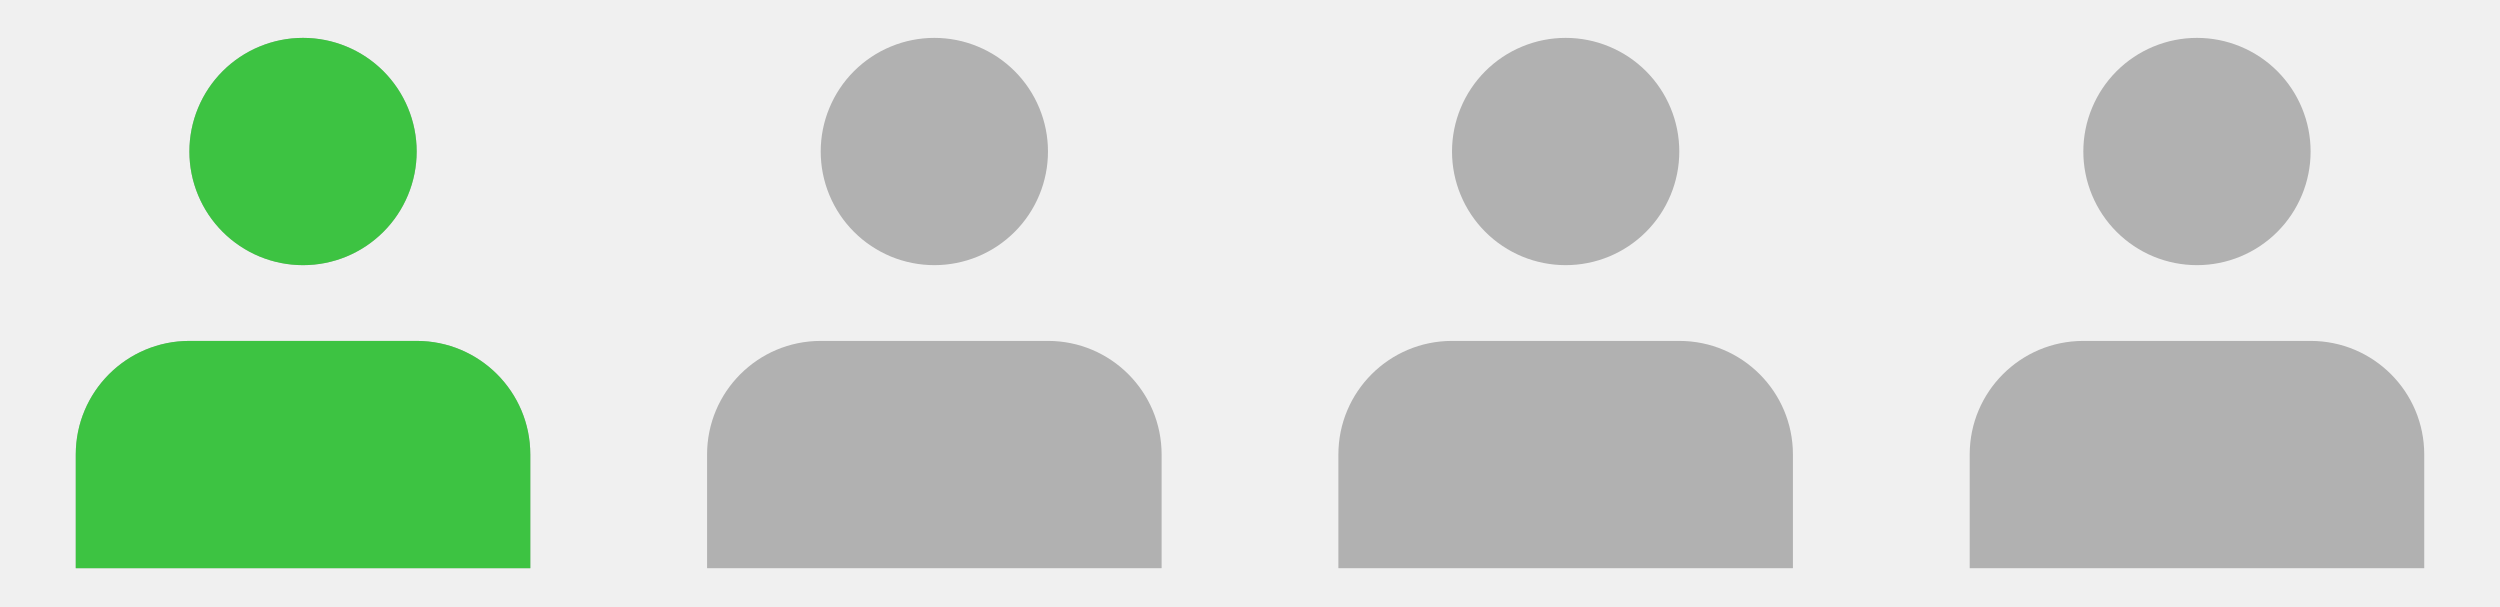
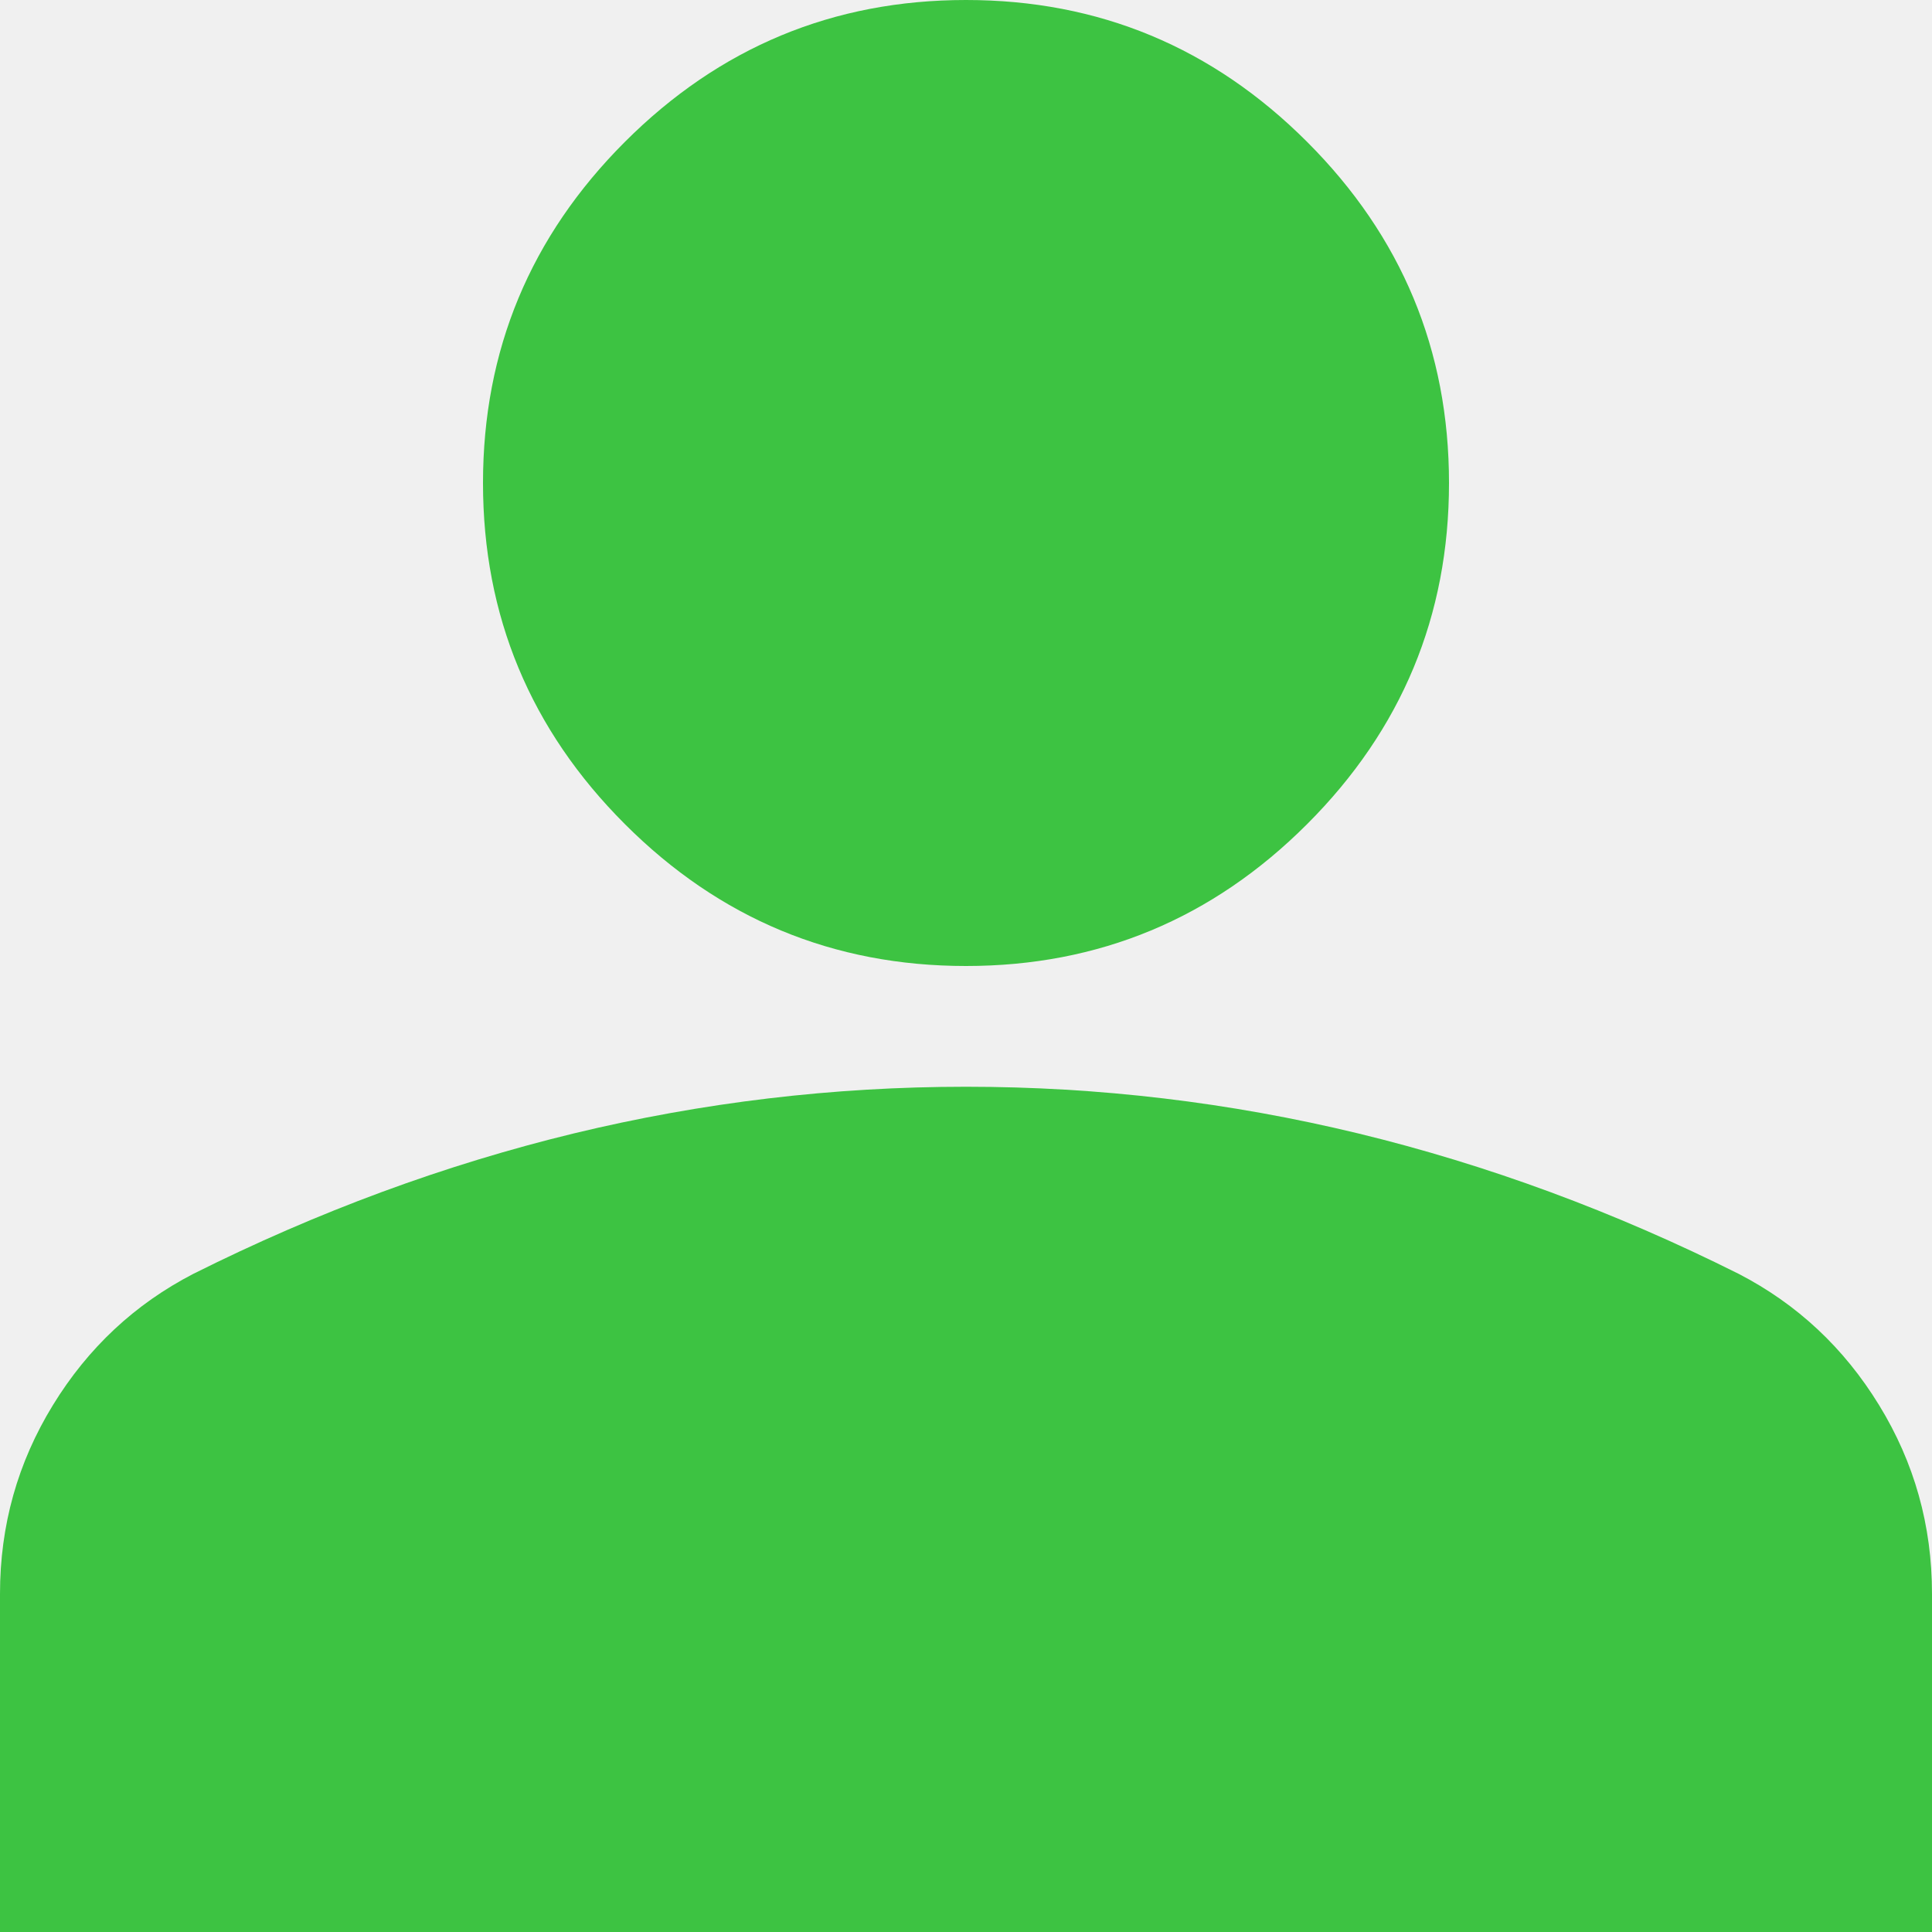
- <svg xmlns="http://www.w3.org/2000/svg" width="99" height="24" viewBox="0 0 99 24" fill="none">
-   <g clip-path="url(#clip0_22_337)">
-     <path d="M12 1.5C11.409 1.5 10.824 1.616 10.278 1.843C9.732 2.069 9.236 2.4 8.818 2.818C8.4 3.236 8.069 3.732 7.843 4.278C7.616 4.824 7.5 5.409 7.5 6C7.5 6.591 7.616 7.176 7.843 7.722C8.069 8.268 8.4 8.764 8.818 9.182C9.236 9.6 9.732 9.931 10.278 10.158C10.824 10.384 11.409 10.5 12 10.5C12.591 10.5 13.176 10.384 13.722 10.158C14.268 9.931 14.764 9.6 15.182 9.182C15.6 8.764 15.931 8.268 16.157 7.722C16.384 7.176 16.5 6.591 16.5 6C16.5 5.409 16.384 4.824 16.157 4.278C15.931 3.732 15.6 3.236 15.182 2.818C14.764 2.4 14.268 2.069 13.722 1.843C13.176 1.616 12.591 1.5 12 1.5ZM16.5 13.5H7.5C5.014 13.5 3 15.514 3 18V22.5H21V18C21 15.514 18.985 13.5 16.5 13.5Z" fill="#B1B1B1" />
-     <path d="M12 1.5C11.409 1.5 10.824 1.616 10.278 1.843C9.732 2.069 9.236 2.4 8.818 2.818C8.4 3.236 8.069 3.732 7.843 4.278C7.616 4.824 7.5 5.409 7.5 6C7.5 6.591 7.616 7.176 7.843 7.722C8.069 8.268 8.4 8.764 8.818 9.182C9.236 9.6 9.732 9.931 10.278 10.158C10.824 10.384 11.409 10.5 12 10.5C12.591 10.5 13.176 10.384 13.722 10.158C14.268 9.931 14.764 9.6 15.182 9.182C15.6 8.764 15.931 8.268 16.157 7.722C16.384 7.176 16.5 6.591 16.5 6C16.5 5.409 16.384 4.824 16.157 4.278C15.931 3.732 15.6 3.236 15.182 2.818C14.764 2.4 14.268 2.069 13.722 1.843C13.176 1.616 12.591 1.5 12 1.5ZM16.5 13.5H7.5C5.014 13.5 3 15.514 3 18V22.5H21V18C21 15.514 18.985 13.5 16.5 13.5Z" fill="#3DC342" />
-   </g>
-   <path d="M37 1.5C36.409 1.5 35.824 1.616 35.278 1.843C34.732 2.069 34.236 2.4 33.818 2.818C33.4 3.236 33.069 3.732 32.843 4.278C32.616 4.824 32.5 5.409 32.5 6C32.5 6.591 32.616 7.176 32.843 7.722C33.069 8.268 33.4 8.764 33.818 9.182C34.236 9.6 34.732 9.931 35.278 10.158C35.824 10.384 36.409 10.5 37 10.5C37.591 10.5 38.176 10.384 38.722 10.158C39.268 9.931 39.764 9.6 40.182 9.182C40.6 8.764 40.931 8.268 41.157 7.722C41.384 7.176 41.5 6.591 41.5 6C41.5 5.409 41.384 4.824 41.157 4.278C40.931 3.732 40.6 3.236 40.182 2.818C39.764 2.4 39.268 2.069 38.722 1.843C38.176 1.616 37.591 1.5 37 1.5ZM41.5 13.5H32.5C30.015 13.5 28 15.514 28 18V22.5H46V18C46 15.514 43.986 13.5 41.5 13.5Z" fill="#B1B1B1" />
-   <path d="M62 1.5C61.409 1.5 60.824 1.616 60.278 1.843C59.732 2.069 59.236 2.4 58.818 2.818C58.4 3.236 58.069 3.732 57.843 4.278C57.616 4.824 57.5 5.409 57.5 6C57.5 6.591 57.616 7.176 57.843 7.722C58.069 8.268 58.4 8.764 58.818 9.182C59.236 9.6 59.732 9.931 60.278 10.158C60.824 10.384 61.409 10.5 62 10.5C62.591 10.5 63.176 10.384 63.722 10.158C64.268 9.931 64.764 9.6 65.182 9.182C65.6 8.764 65.931 8.268 66.157 7.722C66.384 7.176 66.5 6.591 66.5 6C66.5 5.409 66.384 4.824 66.157 4.278C65.931 3.732 65.6 3.236 65.182 2.818C64.764 2.4 64.268 2.069 63.722 1.843C63.176 1.616 62.591 1.5 62 1.5ZM66.5 13.5H57.5C55.014 13.5 53 15.514 53 18V22.5H71V18C71 15.514 68.986 13.5 66.5 13.5Z" fill="#B1B1B1" />
-   <path d="M87 1.5C86.409 1.5 85.824 1.616 85.278 1.843C84.732 2.069 84.236 2.4 83.818 2.818C83.4 3.236 83.069 3.732 82.843 4.278C82.616 4.824 82.5 5.409 82.5 6C82.5 6.591 82.616 7.176 82.843 7.722C83.069 8.268 83.4 8.764 83.818 9.182C84.236 9.6 84.732 9.931 85.278 10.158C85.824 10.384 86.409 10.5 87 10.5C87.591 10.5 88.176 10.384 88.722 10.158C89.268 9.931 89.764 9.6 90.182 9.182C90.6 8.764 90.931 8.268 91.157 7.722C91.384 7.176 91.5 6.591 91.5 6C91.5 5.409 91.384 4.824 91.157 4.278C90.931 3.732 90.6 3.236 90.182 2.818C89.764 2.4 89.268 2.069 88.722 1.843C88.176 1.616 87.591 1.5 87 1.5ZM91.5 13.5H82.5C80.014 13.5 78 15.514 78 18V22.5H96V18C96 15.514 93.986 13.5 91.5 13.5Z" fill="#B1B1B1" />
-   <defs>
-     <clipPath id="clip0_22_337">
-       <rect width="24" height="24" fill="white" />
-     </clipPath>
-   </defs>
+ <svg xmlns="http://www.w3.org/2000/svg" width="16" height="16" viewBox="0 0 16 16" fill="none">
+   <path d="M8 8C6.9 8 5.958 7.608 5.175 6.825C4.392 6.042 4 5.1 4 4C4 2.9 4.392 1.958 5.175 1.175C5.958 0.392 6.9 0 8 0C9.1 0 10.042 0.392 10.825 1.175C11.608 1.958 12 2.9 12 4C12 5.1 11.608 6.042 10.825 6.825C10.042 7.608 9.1 8 8 8ZM0 16V13.2C0 12.633 0.146 12.113 0.438 11.637C0.729 11.162 1.117 10.8 1.6 10.55C2.633 10.033 3.683 9.646 4.75 9.387C5.817 9.129 6.9 9 8 9C9.1 9 10.183 9.129 11.25 9.387C12.317 9.646 13.367 10.033 14.4 10.55C14.883 10.8 15.271 11.162 15.562 11.637C15.854 12.113 16 12.633 16 13.2V16H0Z" fill="#3DC342" />
</svg>
